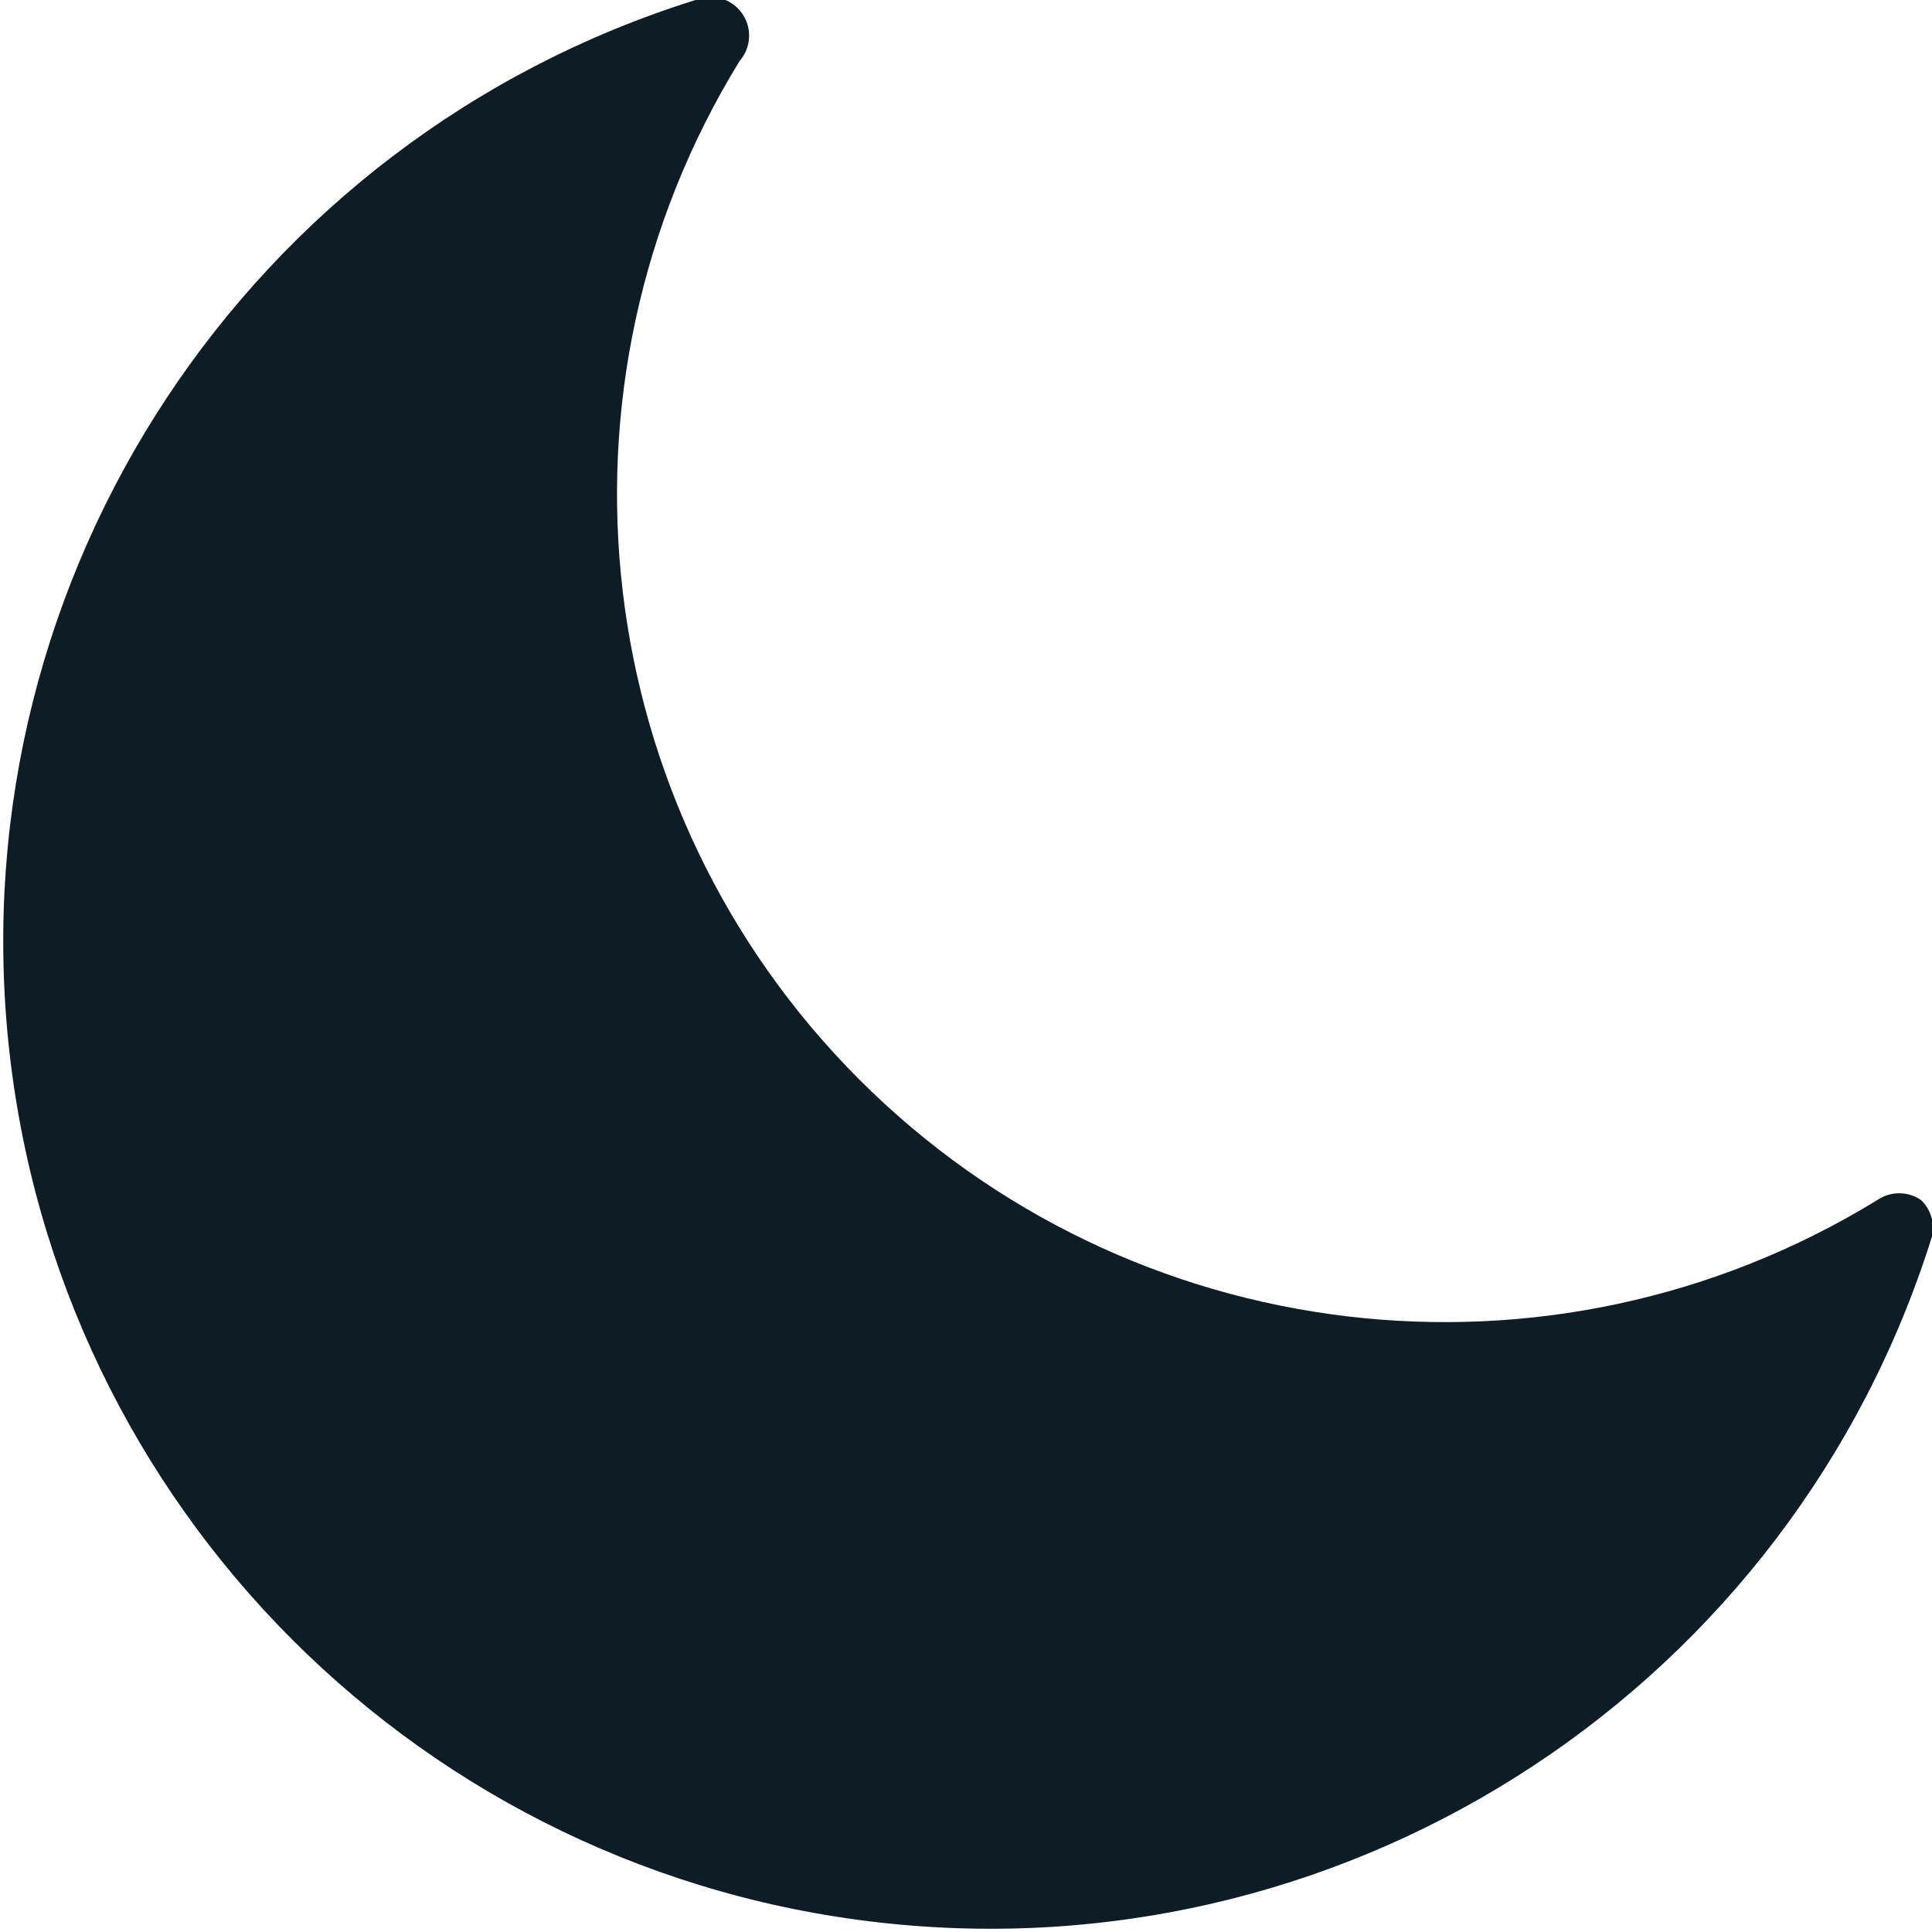
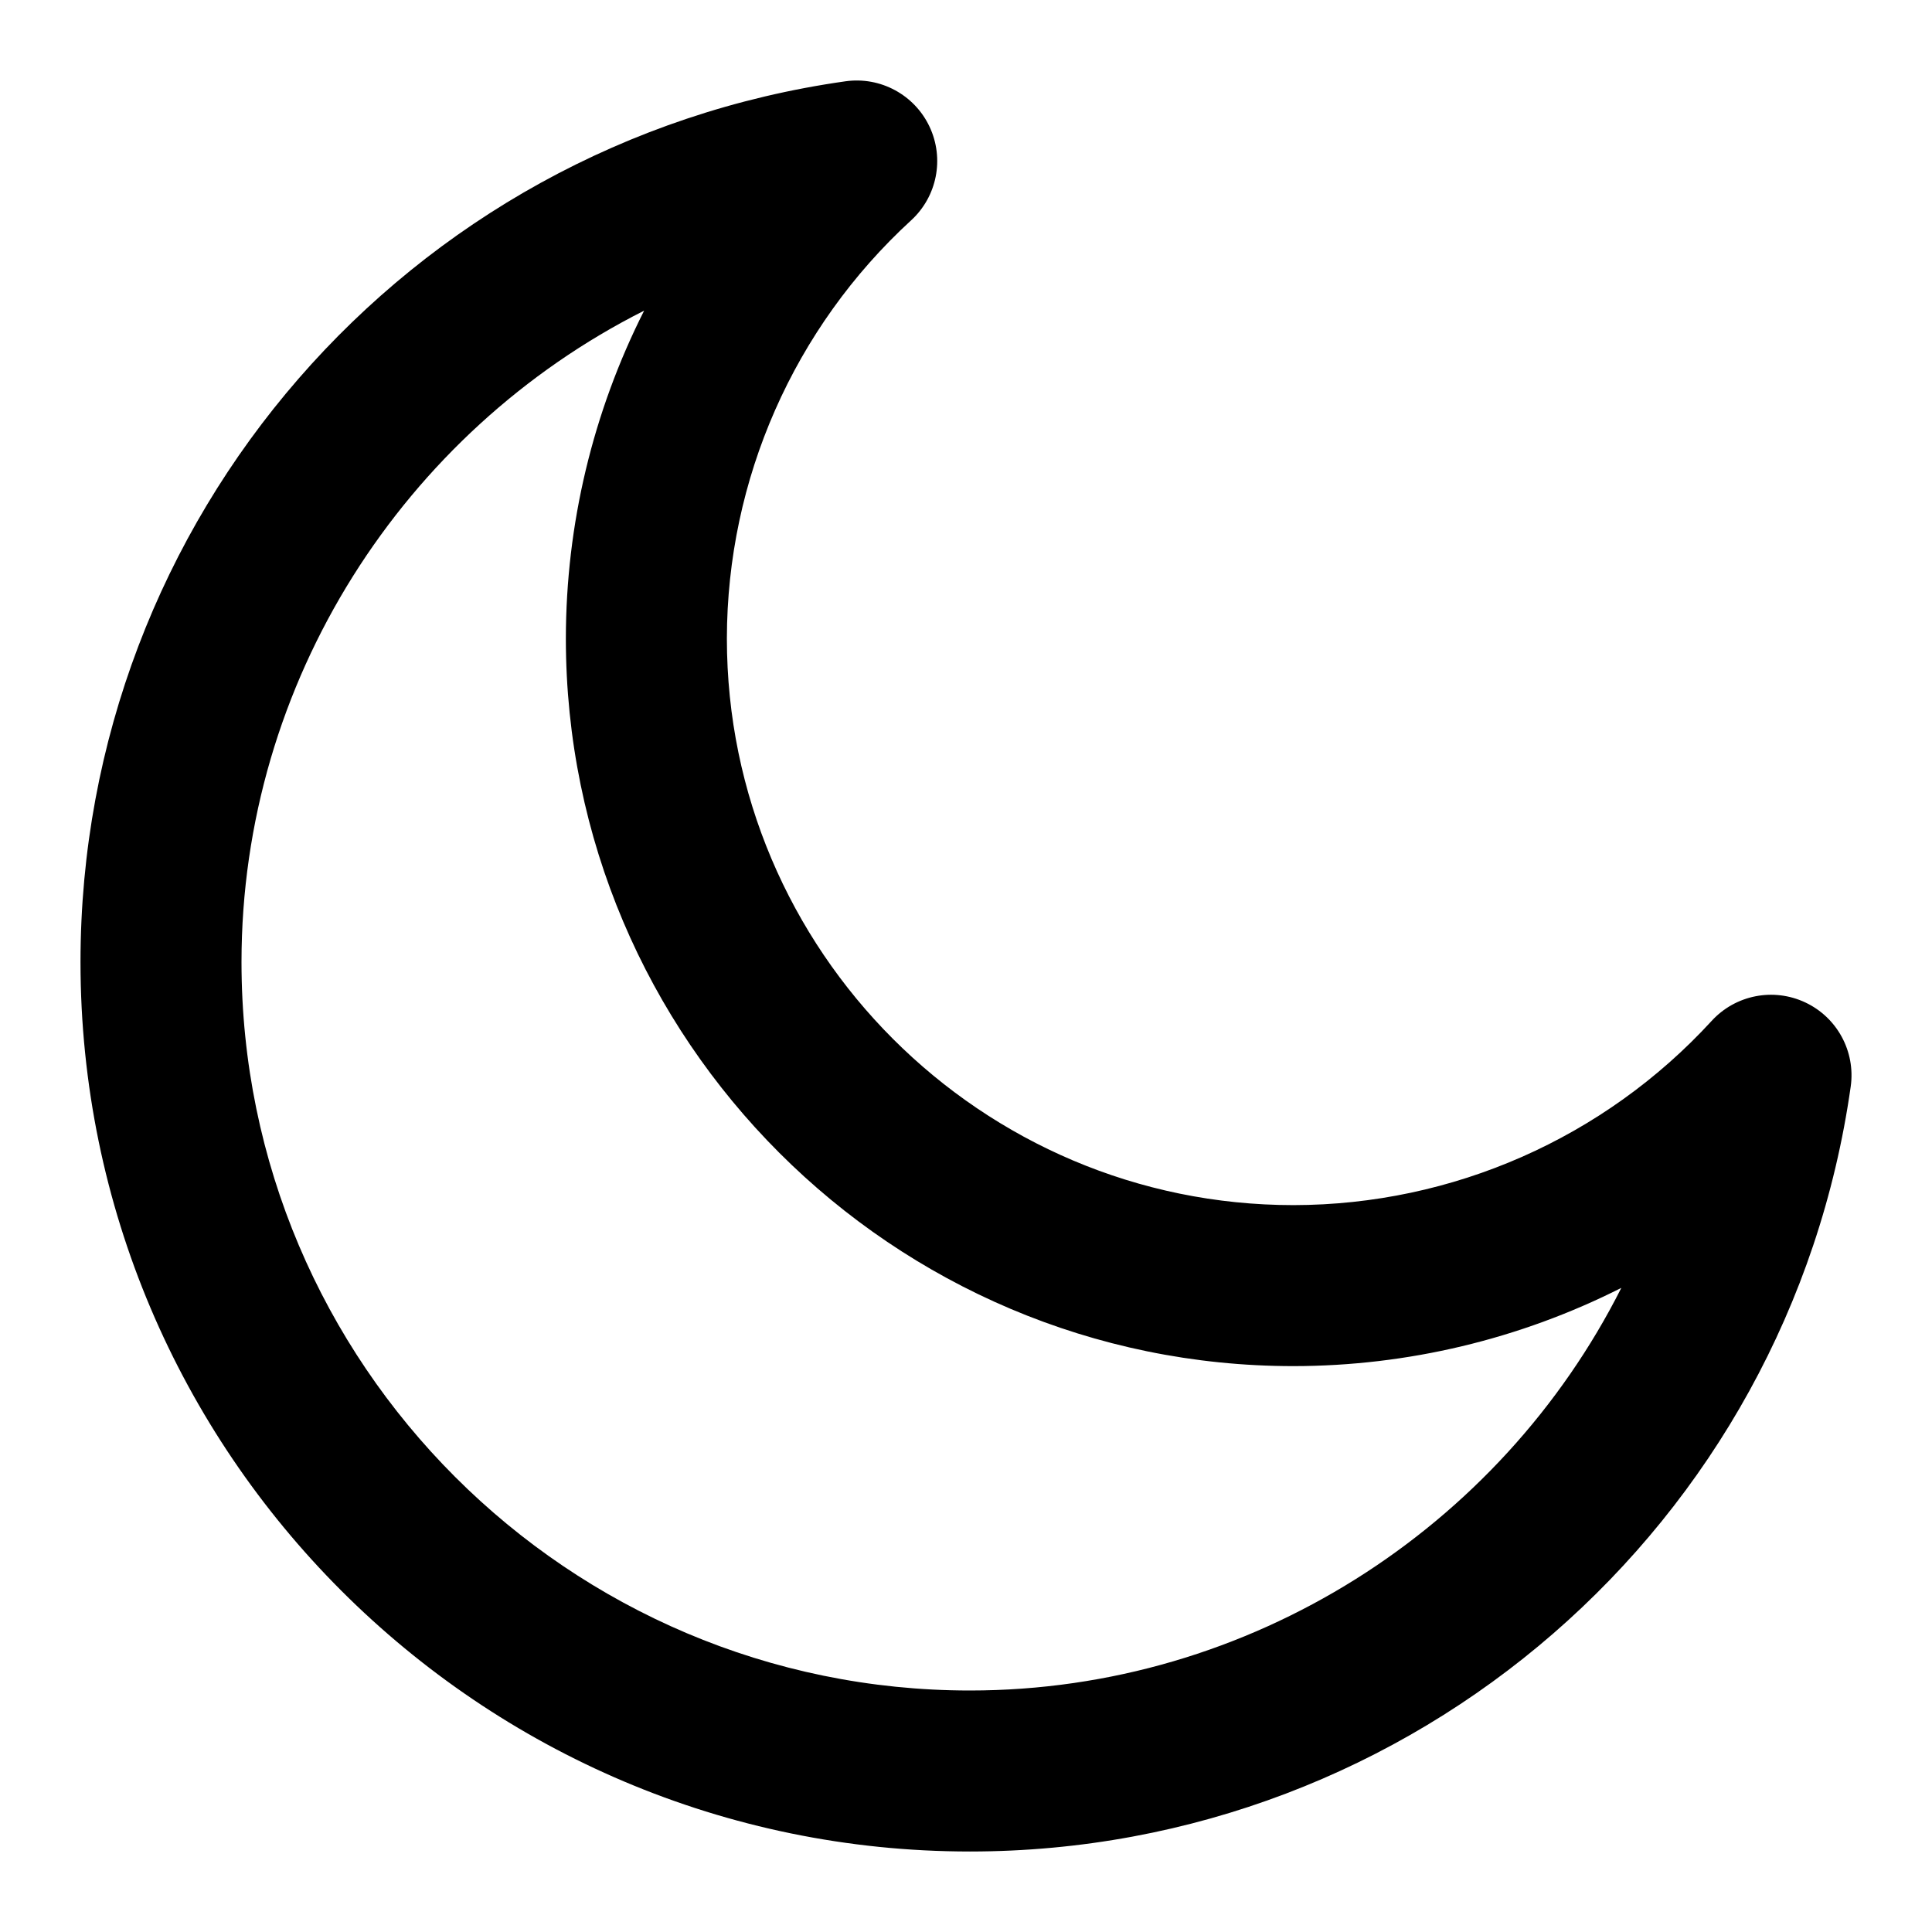
- <svg xmlns="http://www.w3.org/2000/svg" id="Layer_1" data-name="Layer 1" viewBox="0 0 25 25">
-   <path id="Moon" d="M24.86,15.53a.5.5,0,0,0-.57,0A10.71,10.71,0,0,1,9.57.79.5.5,0,0,0,9,0,12.77,12.77,0,1,0,25,16,.5.5,0,0,0,24.86,15.53Z" fill="#0e1d25" />
+ <svg xmlns="http://www.w3.org/2000/svg" id="Layer_1" data-name="Layer 1" viewBox="0 0 512 512">
+   <path d="M257.05,490.667c-129.975,0-235.717-105.742-235.717-235.717A235.752,235.752,0,0,1,224.083,21.54,21.333,21.333,0,0,1,241.447,58.4,150.577,150.577,0,0,0,192.63,169.2C192.63,252,260,319.37,342.8,319.37A150.577,150.577,0,0,0,453.6,270.553a21.333,21.333,0,0,1,36.862,17.364,235.752,235.752,0,0,1-233.41,202.75ZM170.7,82.33C107.089,114.377,64,180.578,64,254.95,64,361.4,150.6,448,257.05,448c74.372,0,140.573-43.089,172.62-106.7A192.964,192.964,0,0,1,342.8,362.036c-106.332,0-192.841-86.508-192.841-192.841A192.964,192.964,0,0,1,170.7,82.33Z" />
</svg>
